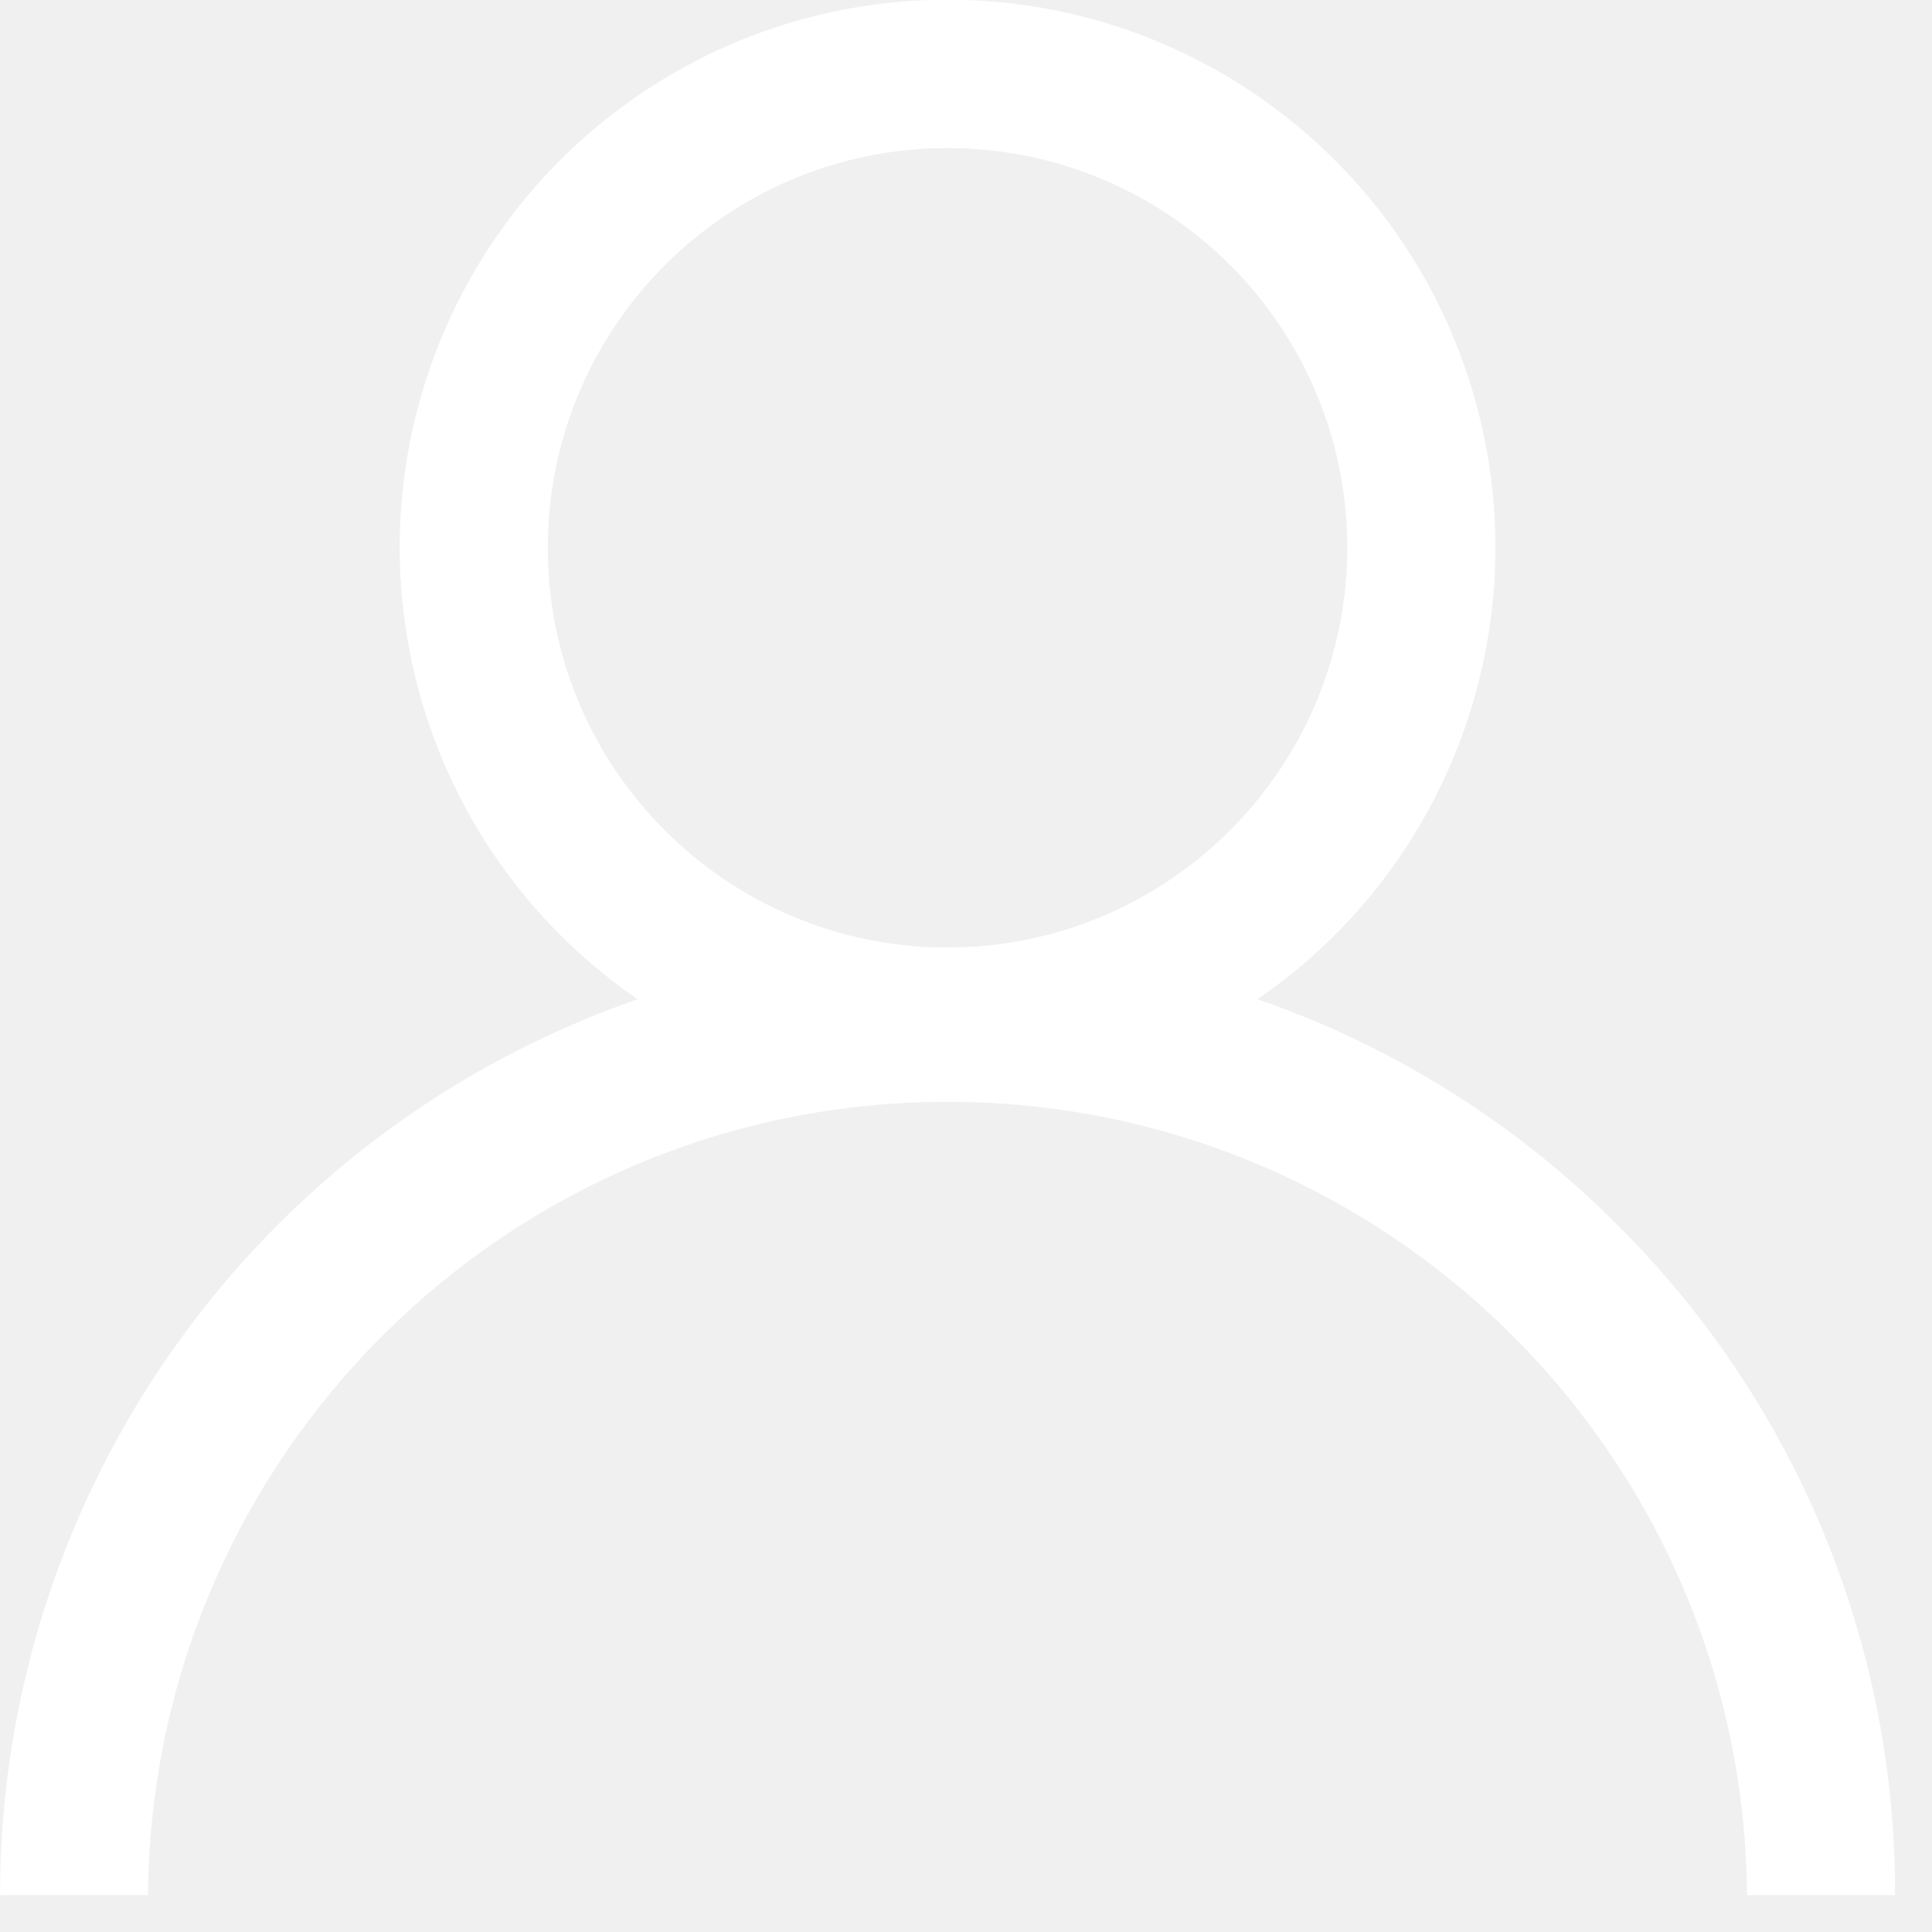
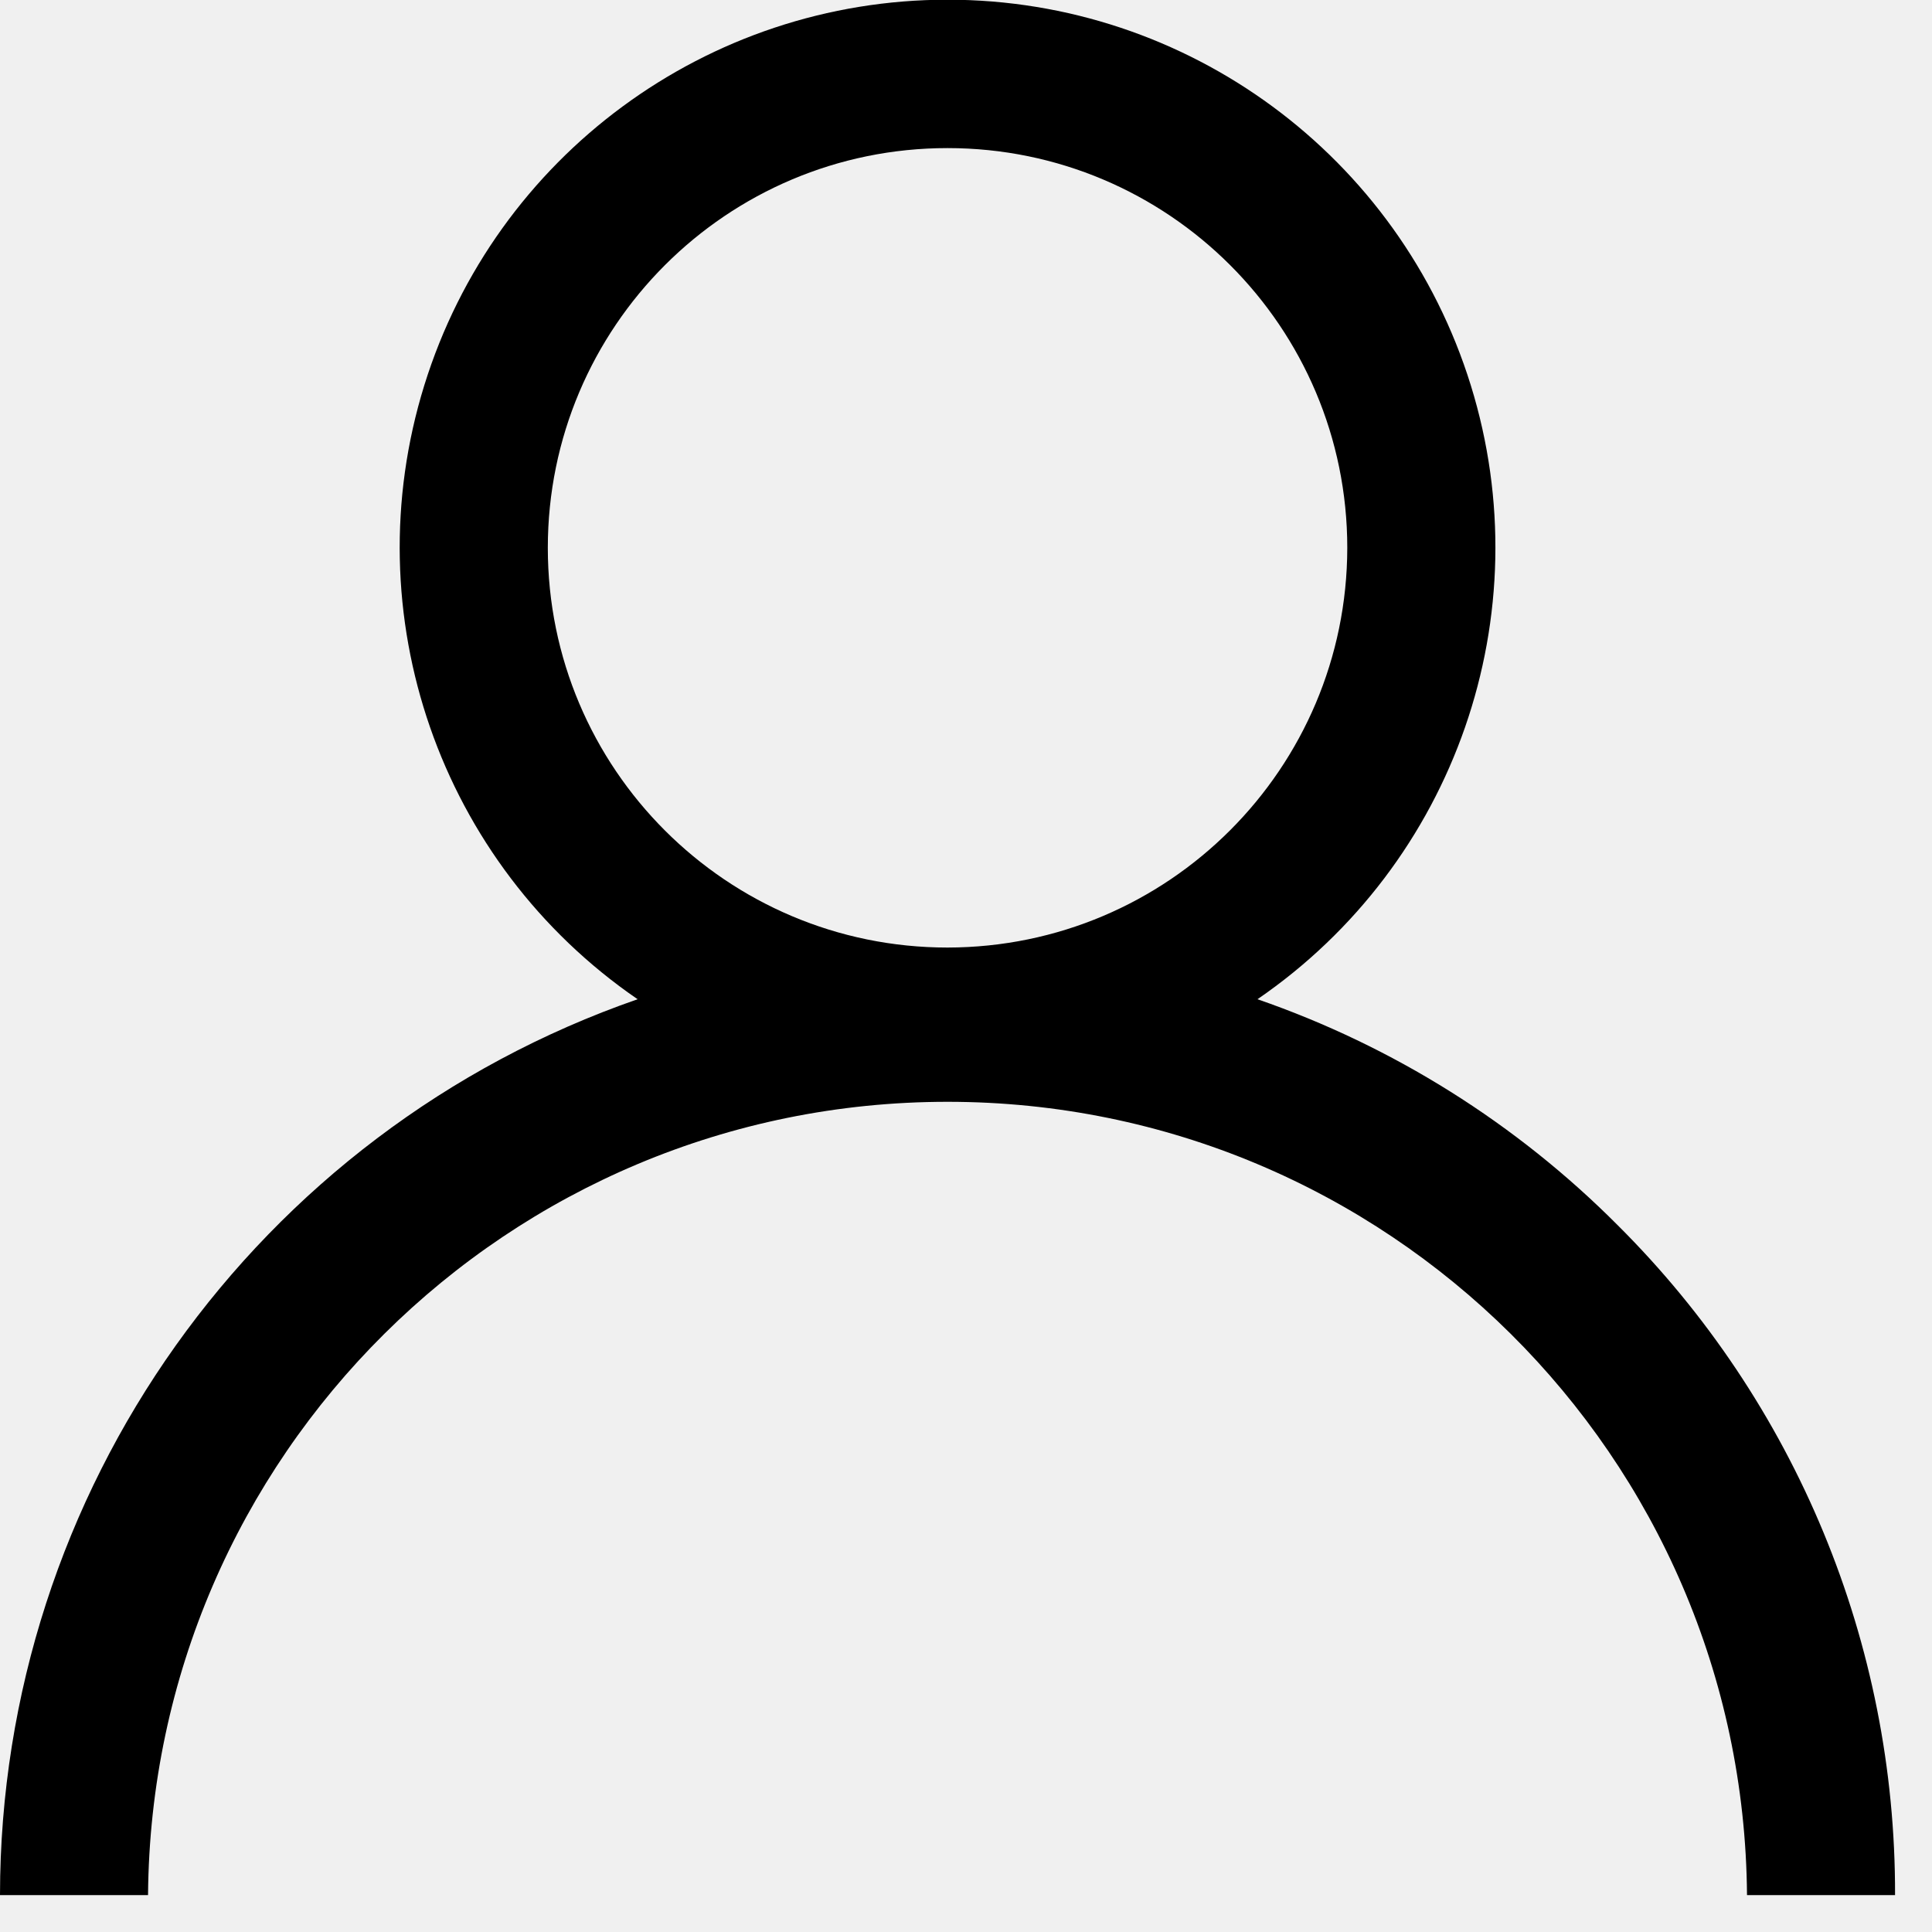
<svg xmlns="http://www.w3.org/2000/svg" id="Grupo_1206" data-name="Grupo 1206" width="40" height="40" viewBox="0 0 40 40">
-   <path id="Caminho_360" data-name="Caminho 360" d="M33.49,25.364a19.543,19.543,0,0,0-7.455-4.676,11.342,11.342,0,1,0-12.834,0A19.649,19.649,0,0,0,0,39.236H3.065a16.553,16.553,0,0,1,33.105,0h3.065A19.49,19.49,0,0,0,33.49,25.364ZM19.618,19.618a8.276,8.276,0,1,1,8.276-8.276A8.286,8.286,0,0,1,19.618,19.618Z" transform="translate(0)" fill="#fff" />
+   <path id="Caminho_360" data-name="Caminho 360" d="M33.49,25.364a19.543,19.543,0,0,0-7.455-4.676,11.342,11.342,0,1,0-12.834,0A19.649,19.649,0,0,0,0,39.236H3.065a16.553,16.553,0,0,1,33.105,0h3.065A19.49,19.49,0,0,0,33.49,25.364ZM19.618,19.618a8.276,8.276,0,1,1,8.276-8.276A8.286,8.286,0,0,1,19.618,19.618Z" transform="translate(0)" fill="currentColor" />
</svg>
